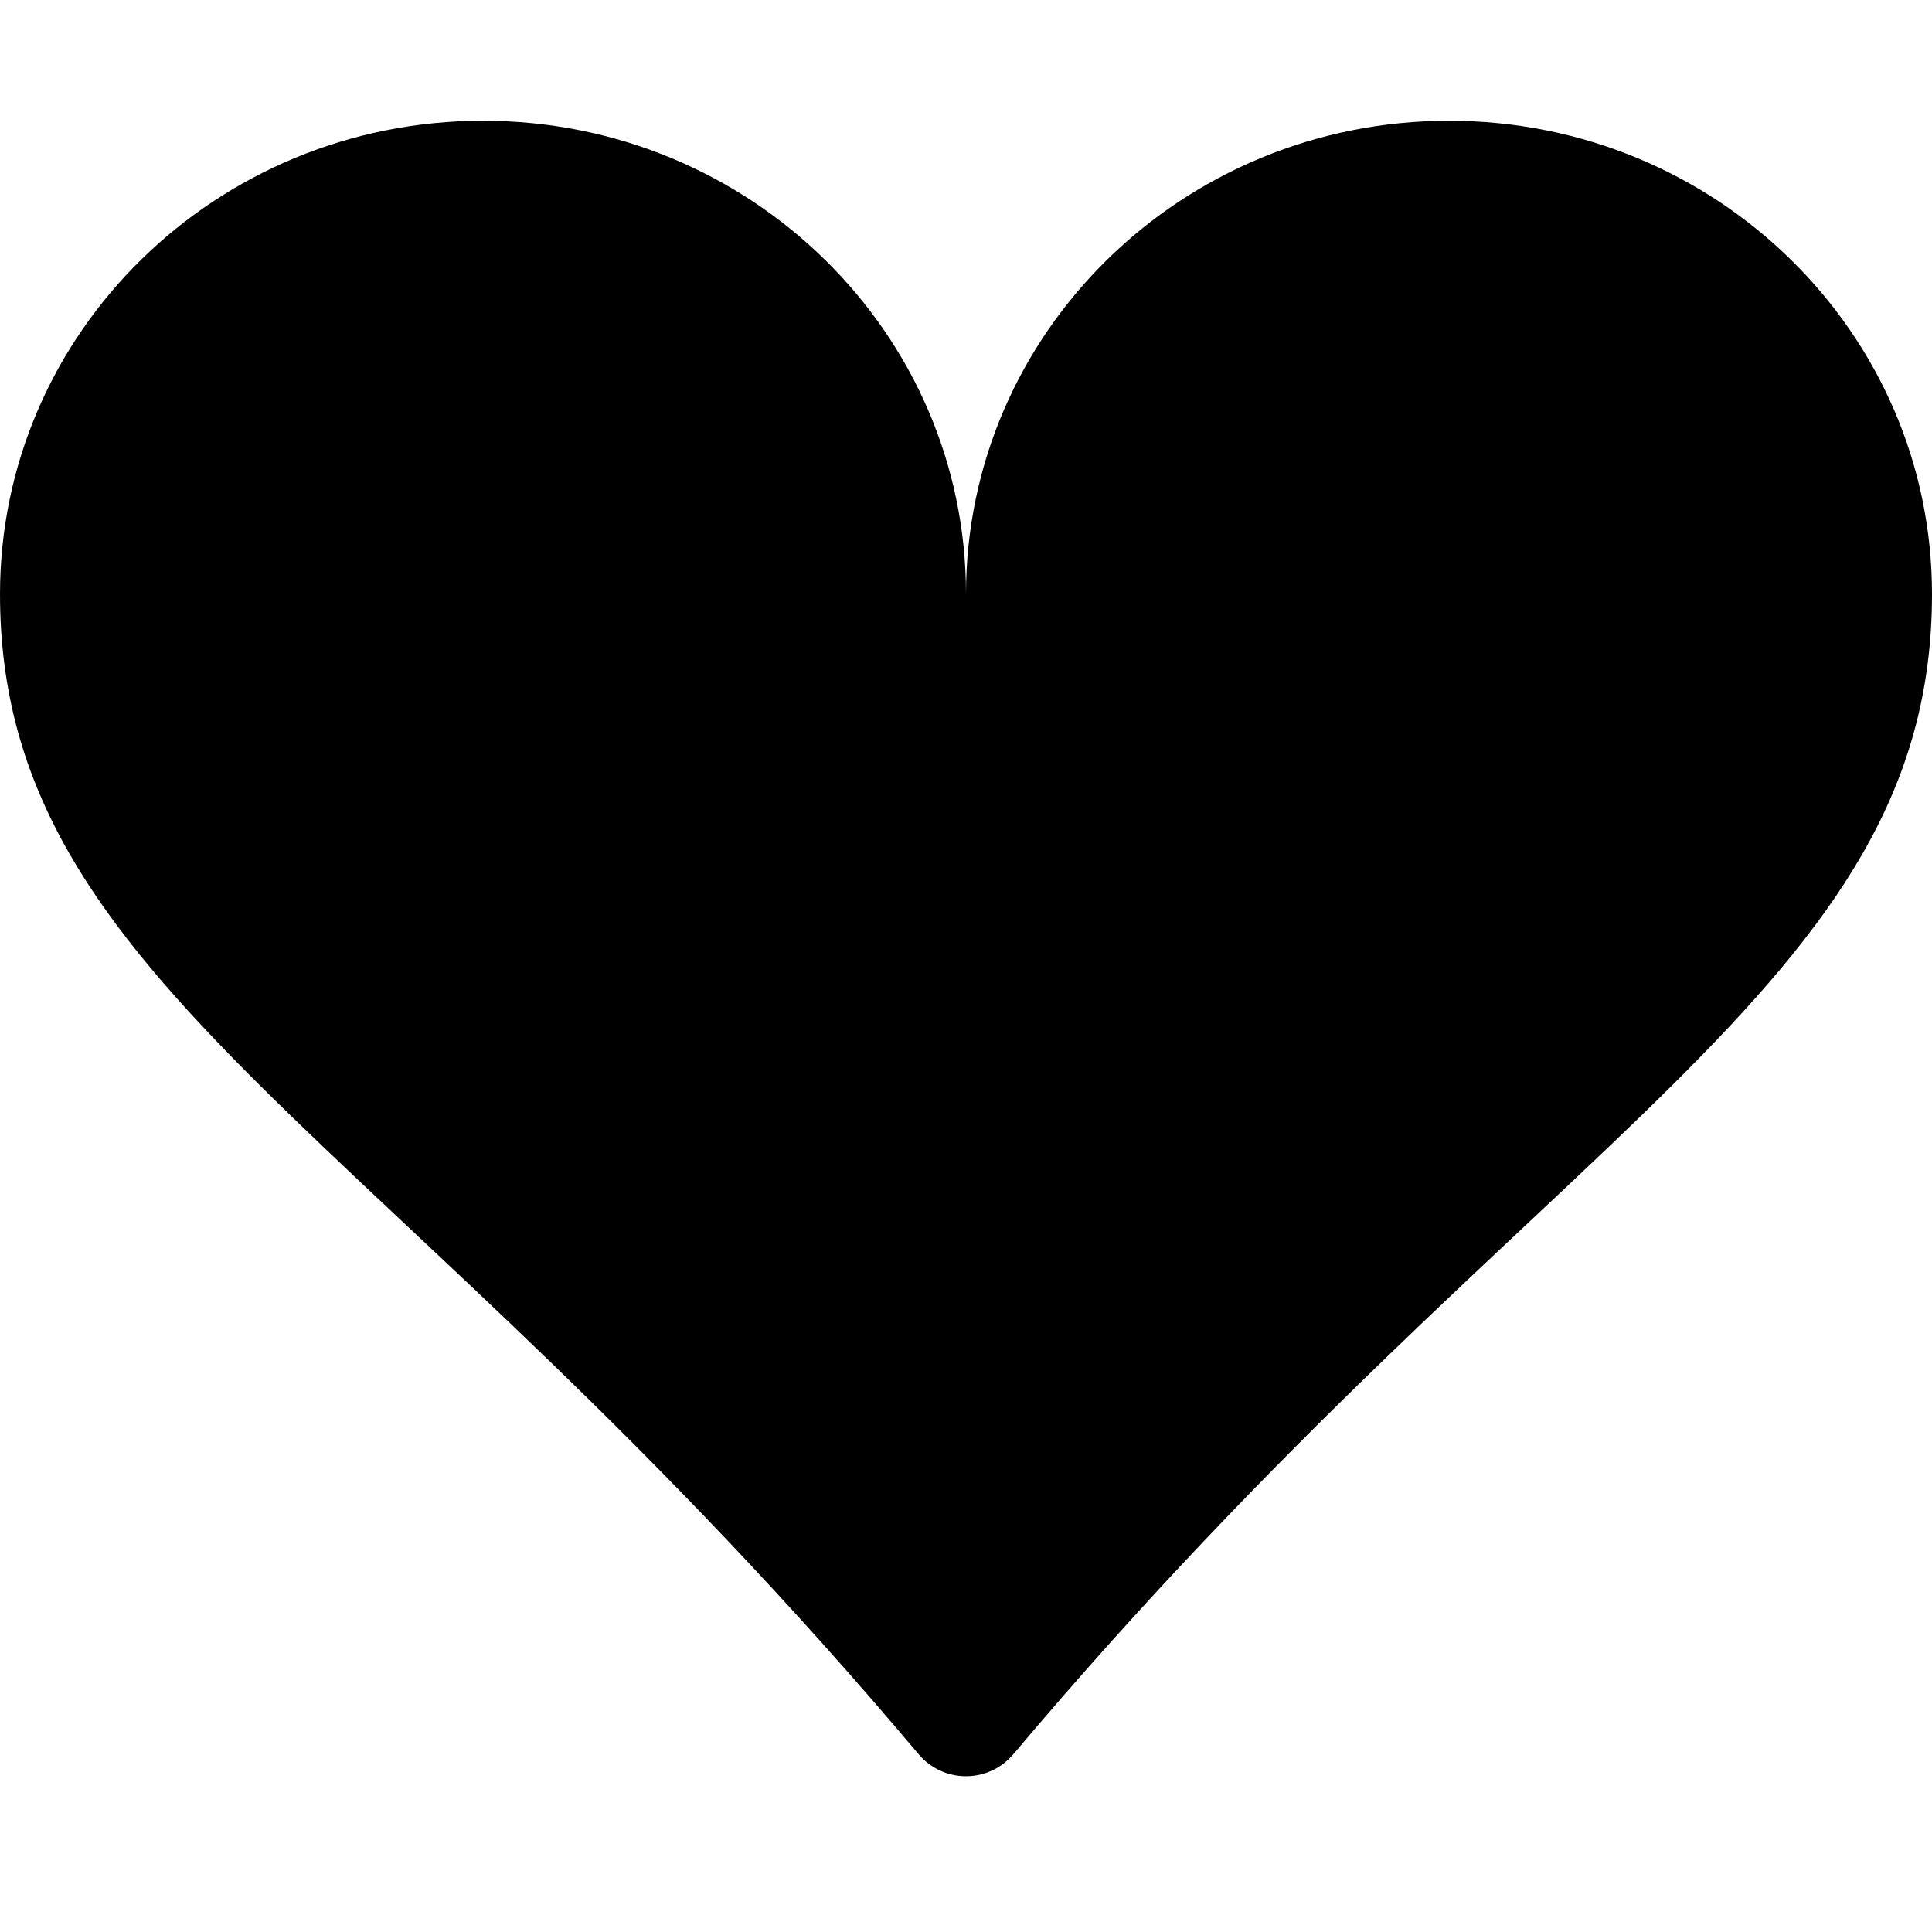
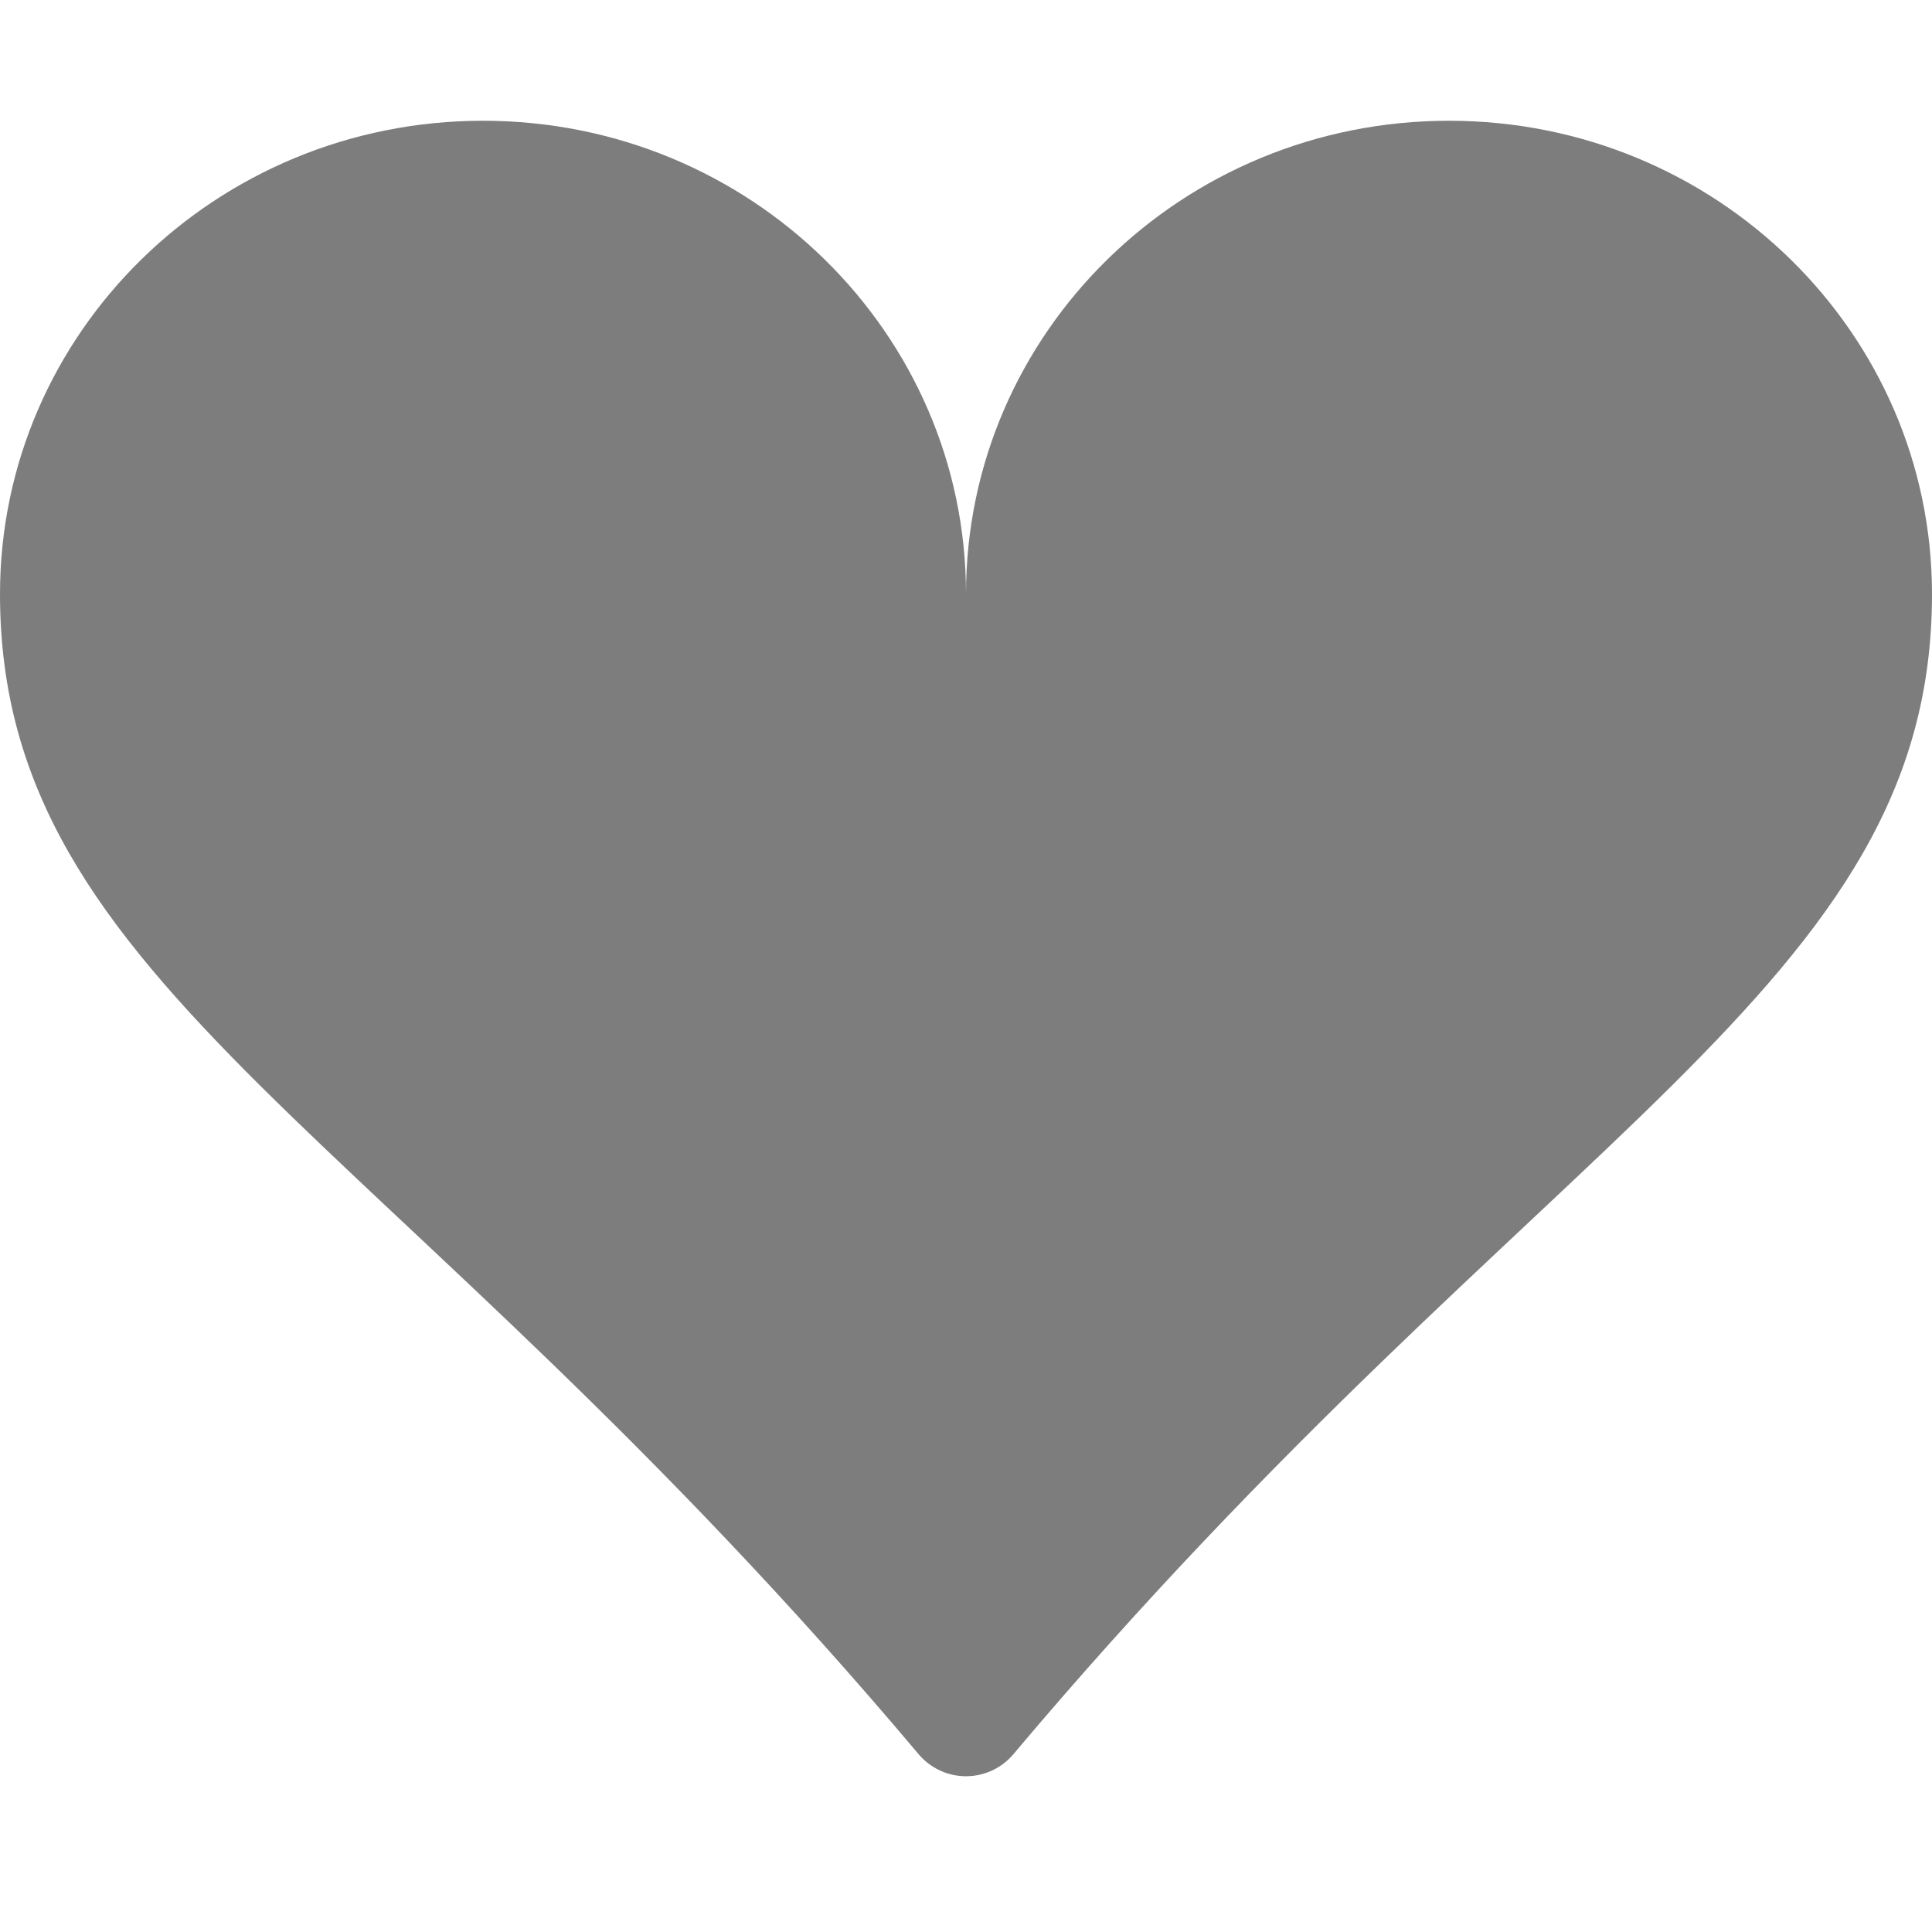
- <svg xmlns="http://www.w3.org/2000/svg" width="16" height="16" fill="currentColor" class="bi bi-suit-heart-fill" viewBox="0 0 16 16">
+ <svg xmlns="http://www.w3.org/2000/svg" width="16" height="16" fill="#666666D9" class="bi bi-suit-heart-fill" viewBox="0 0 16 16">
  <path d="M4 1c2.21 0 4 1.755 4 3.92C8 2.755 9.79 1 12 1s4 1.755 4 3.92c0 3.263-3.234 4.414-7.608 9.608a.513.513 0 0 1-.784 0C3.234 9.334 0 8.183 0 4.92 0 2.755 1.79 1 4 1" />
</svg>
